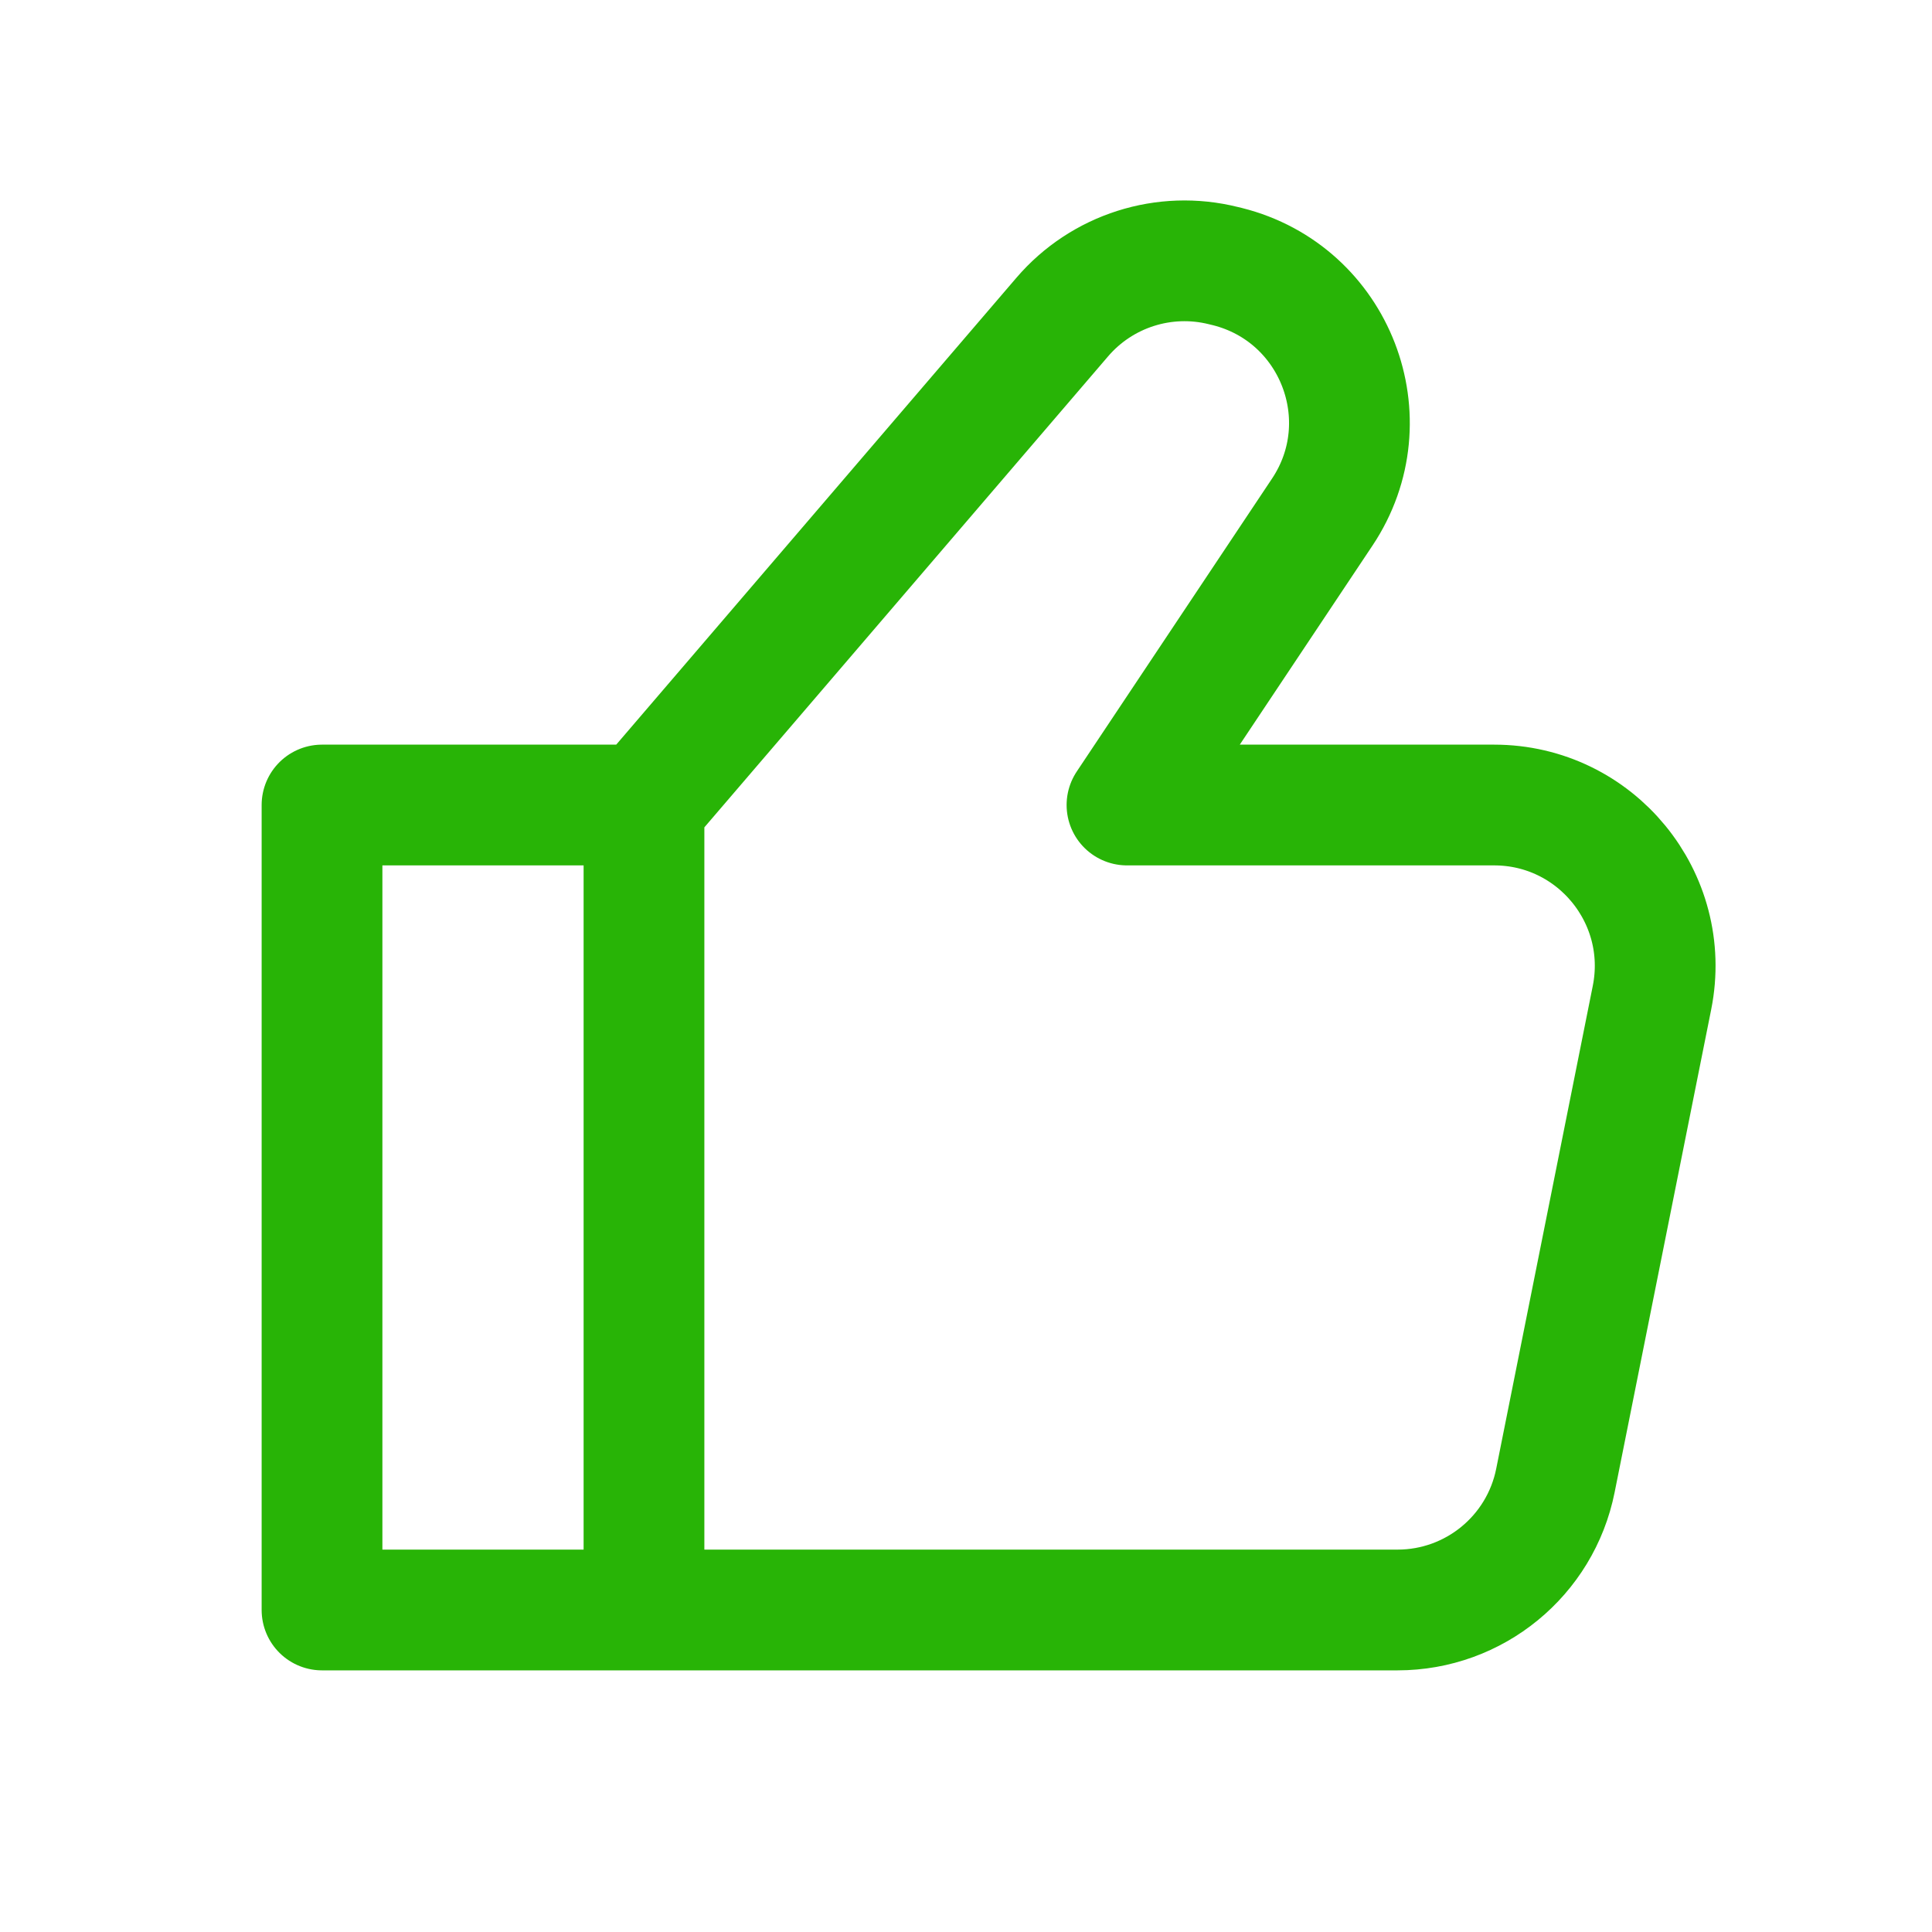
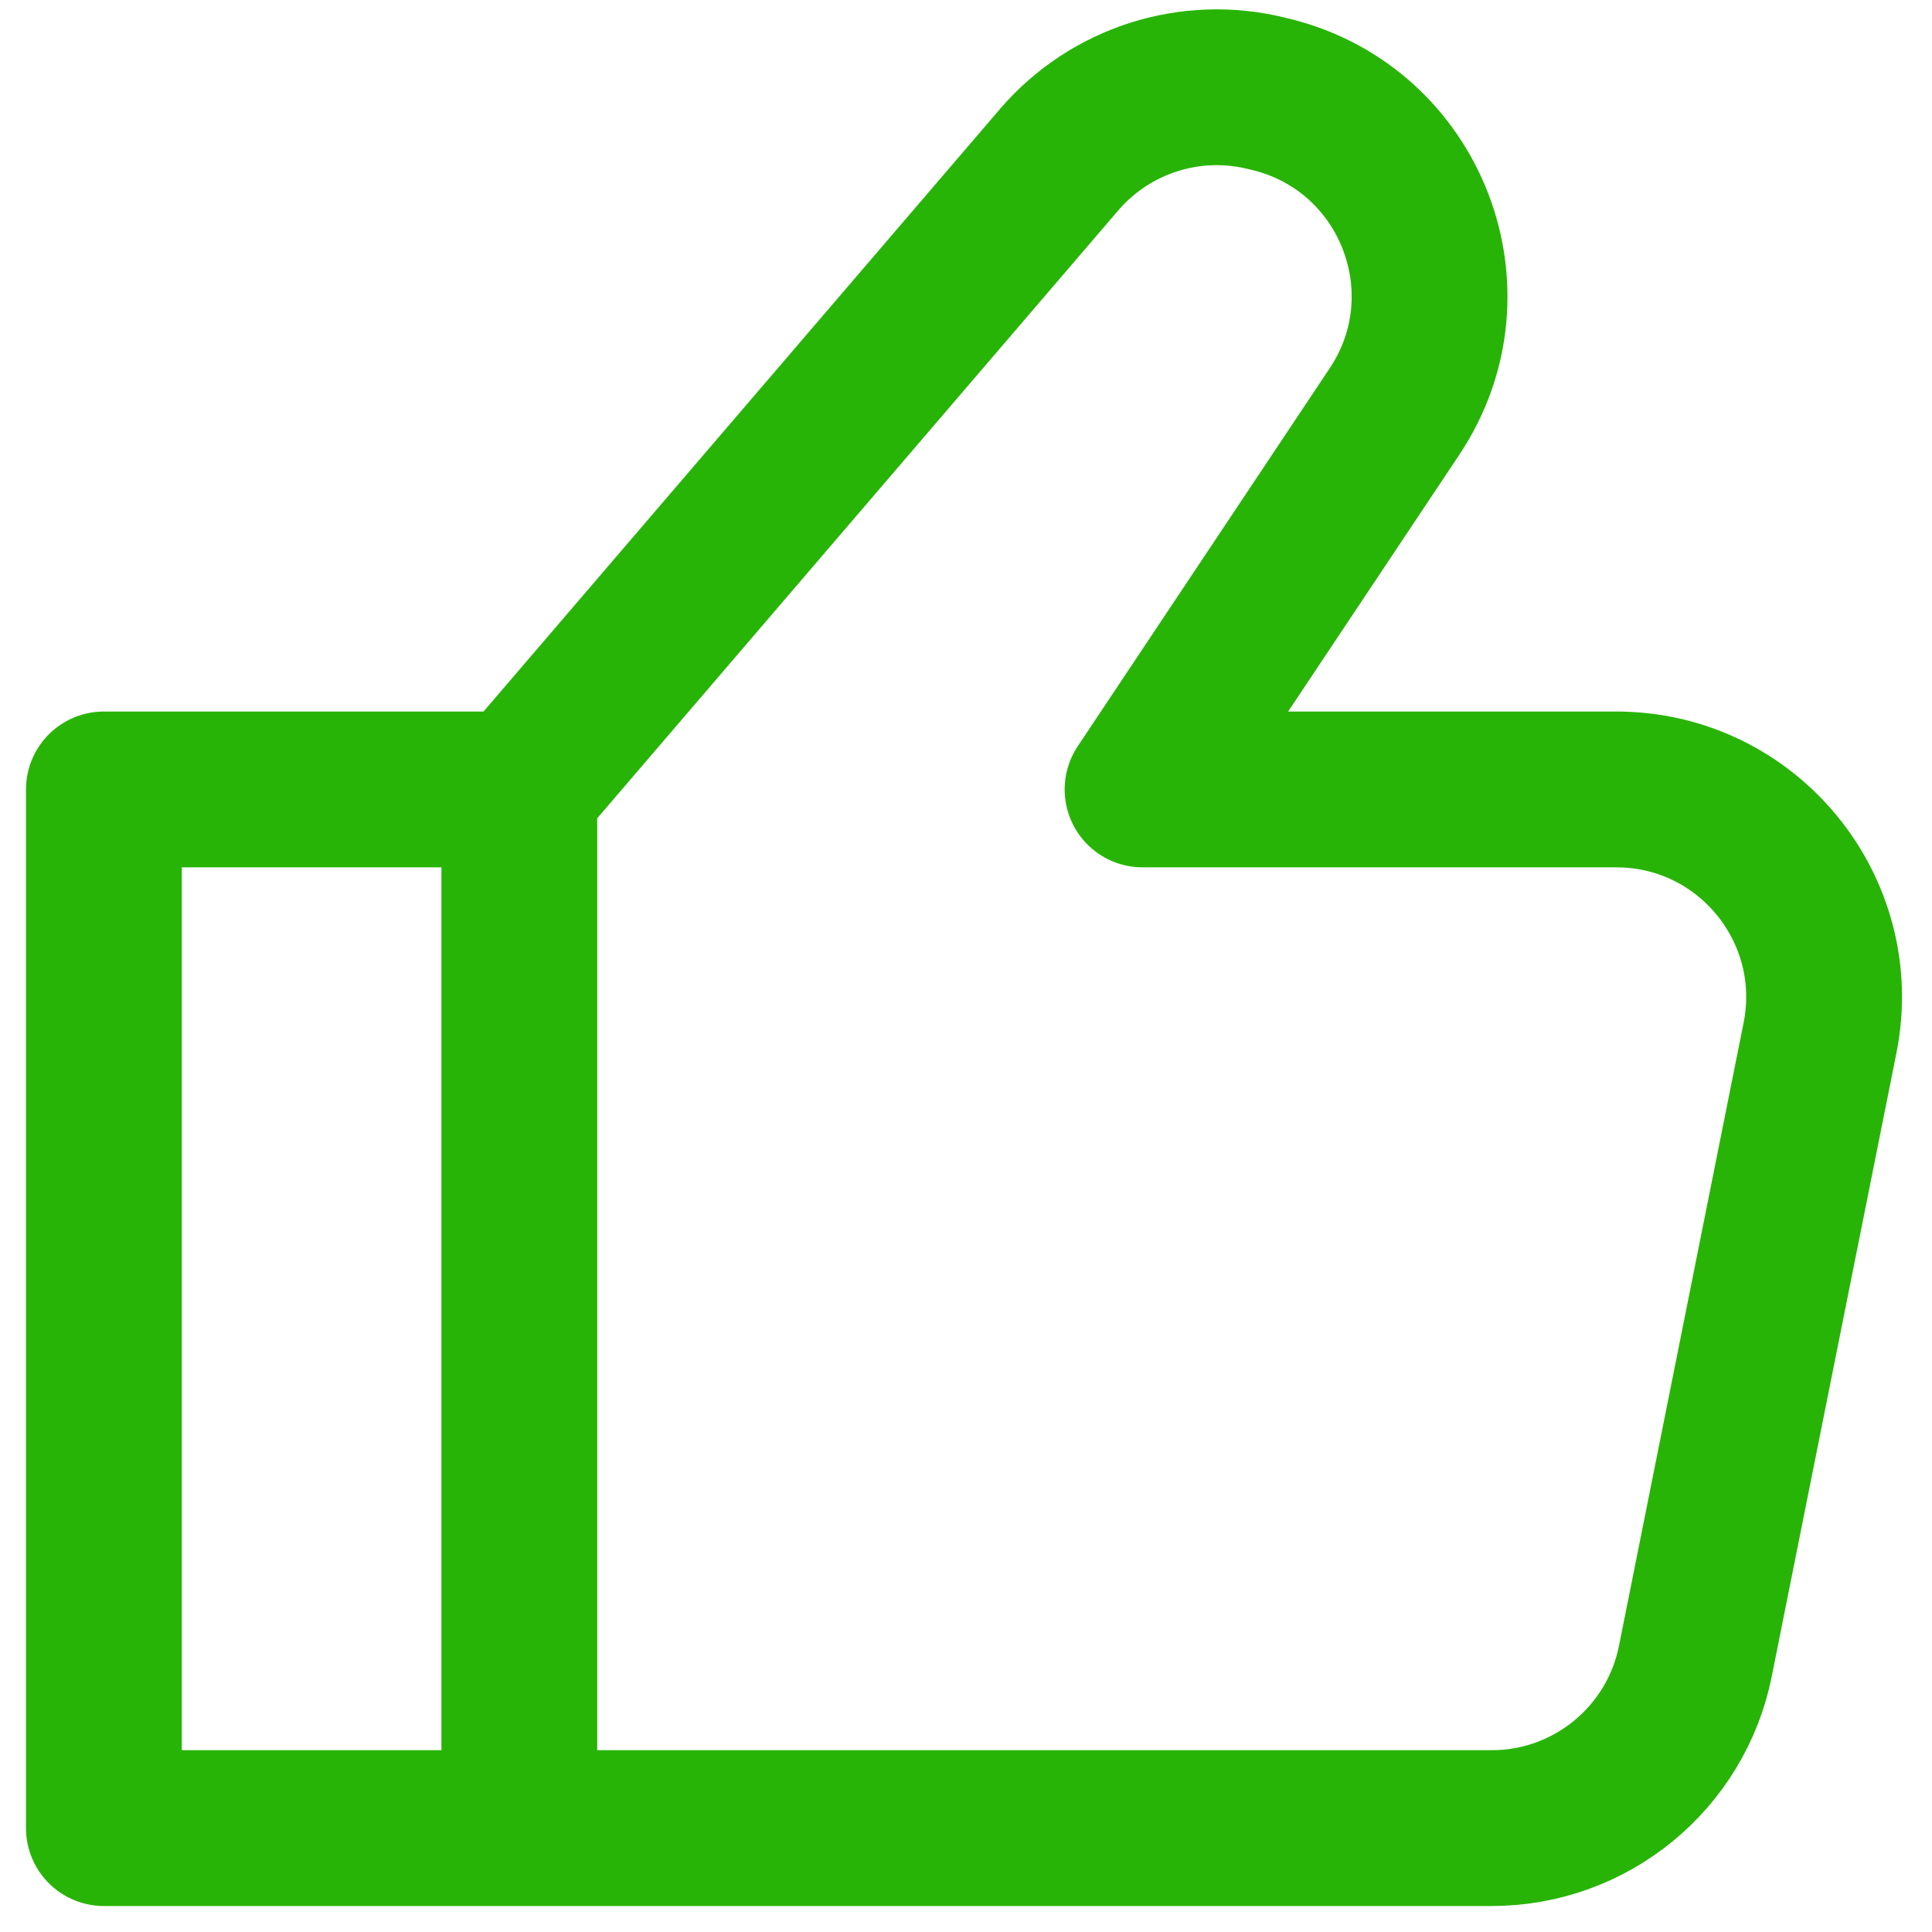
- <svg xmlns="http://www.w3.org/2000/svg" width="40" height="40" viewBox="0 0 40 40" fill="none">
-   <path d="M13.333 16.667V33.333M13.333 16.667L6.667 16.667V33.333H13.333M13.333 16.667L21.993 6.564C22.814 5.606 24.107 5.193 25.332 5.5L25.411 5.519C27.648 6.079 28.655 8.684 27.376 10.602L23.333 16.667H30.934C33.038 16.667 34.615 18.591 34.203 20.654L32.203 30.654C31.891 32.212 30.523 33.333 28.934 33.333H13.333" stroke="#28B406" stroke-width="2.5" stroke-linecap="round" stroke-linejoin="round" />
+ <svg xmlns="http://www.w3.org/2000/svg" width="31" height="31" viewBox="0 0 31 31" fill="none">
+   <path d="M8.333 12.667V29.333M8.333 12.667L1.667 12.667V29.333H8.333M8.333 12.667L16.993 2.564C17.814 1.606 19.107 1.193 20.332 1.5L20.411 1.519C22.648 2.079 23.655 4.684 22.376 6.602L18.333 12.667H25.934C28.038 12.667 29.615 14.591 29.203 16.654L27.203 26.654C26.891 28.212 25.523 29.333 23.934 29.333H8.333" stroke="#28B406" stroke-width="2.5" stroke-linecap="round" stroke-linejoin="round" />
</svg>
